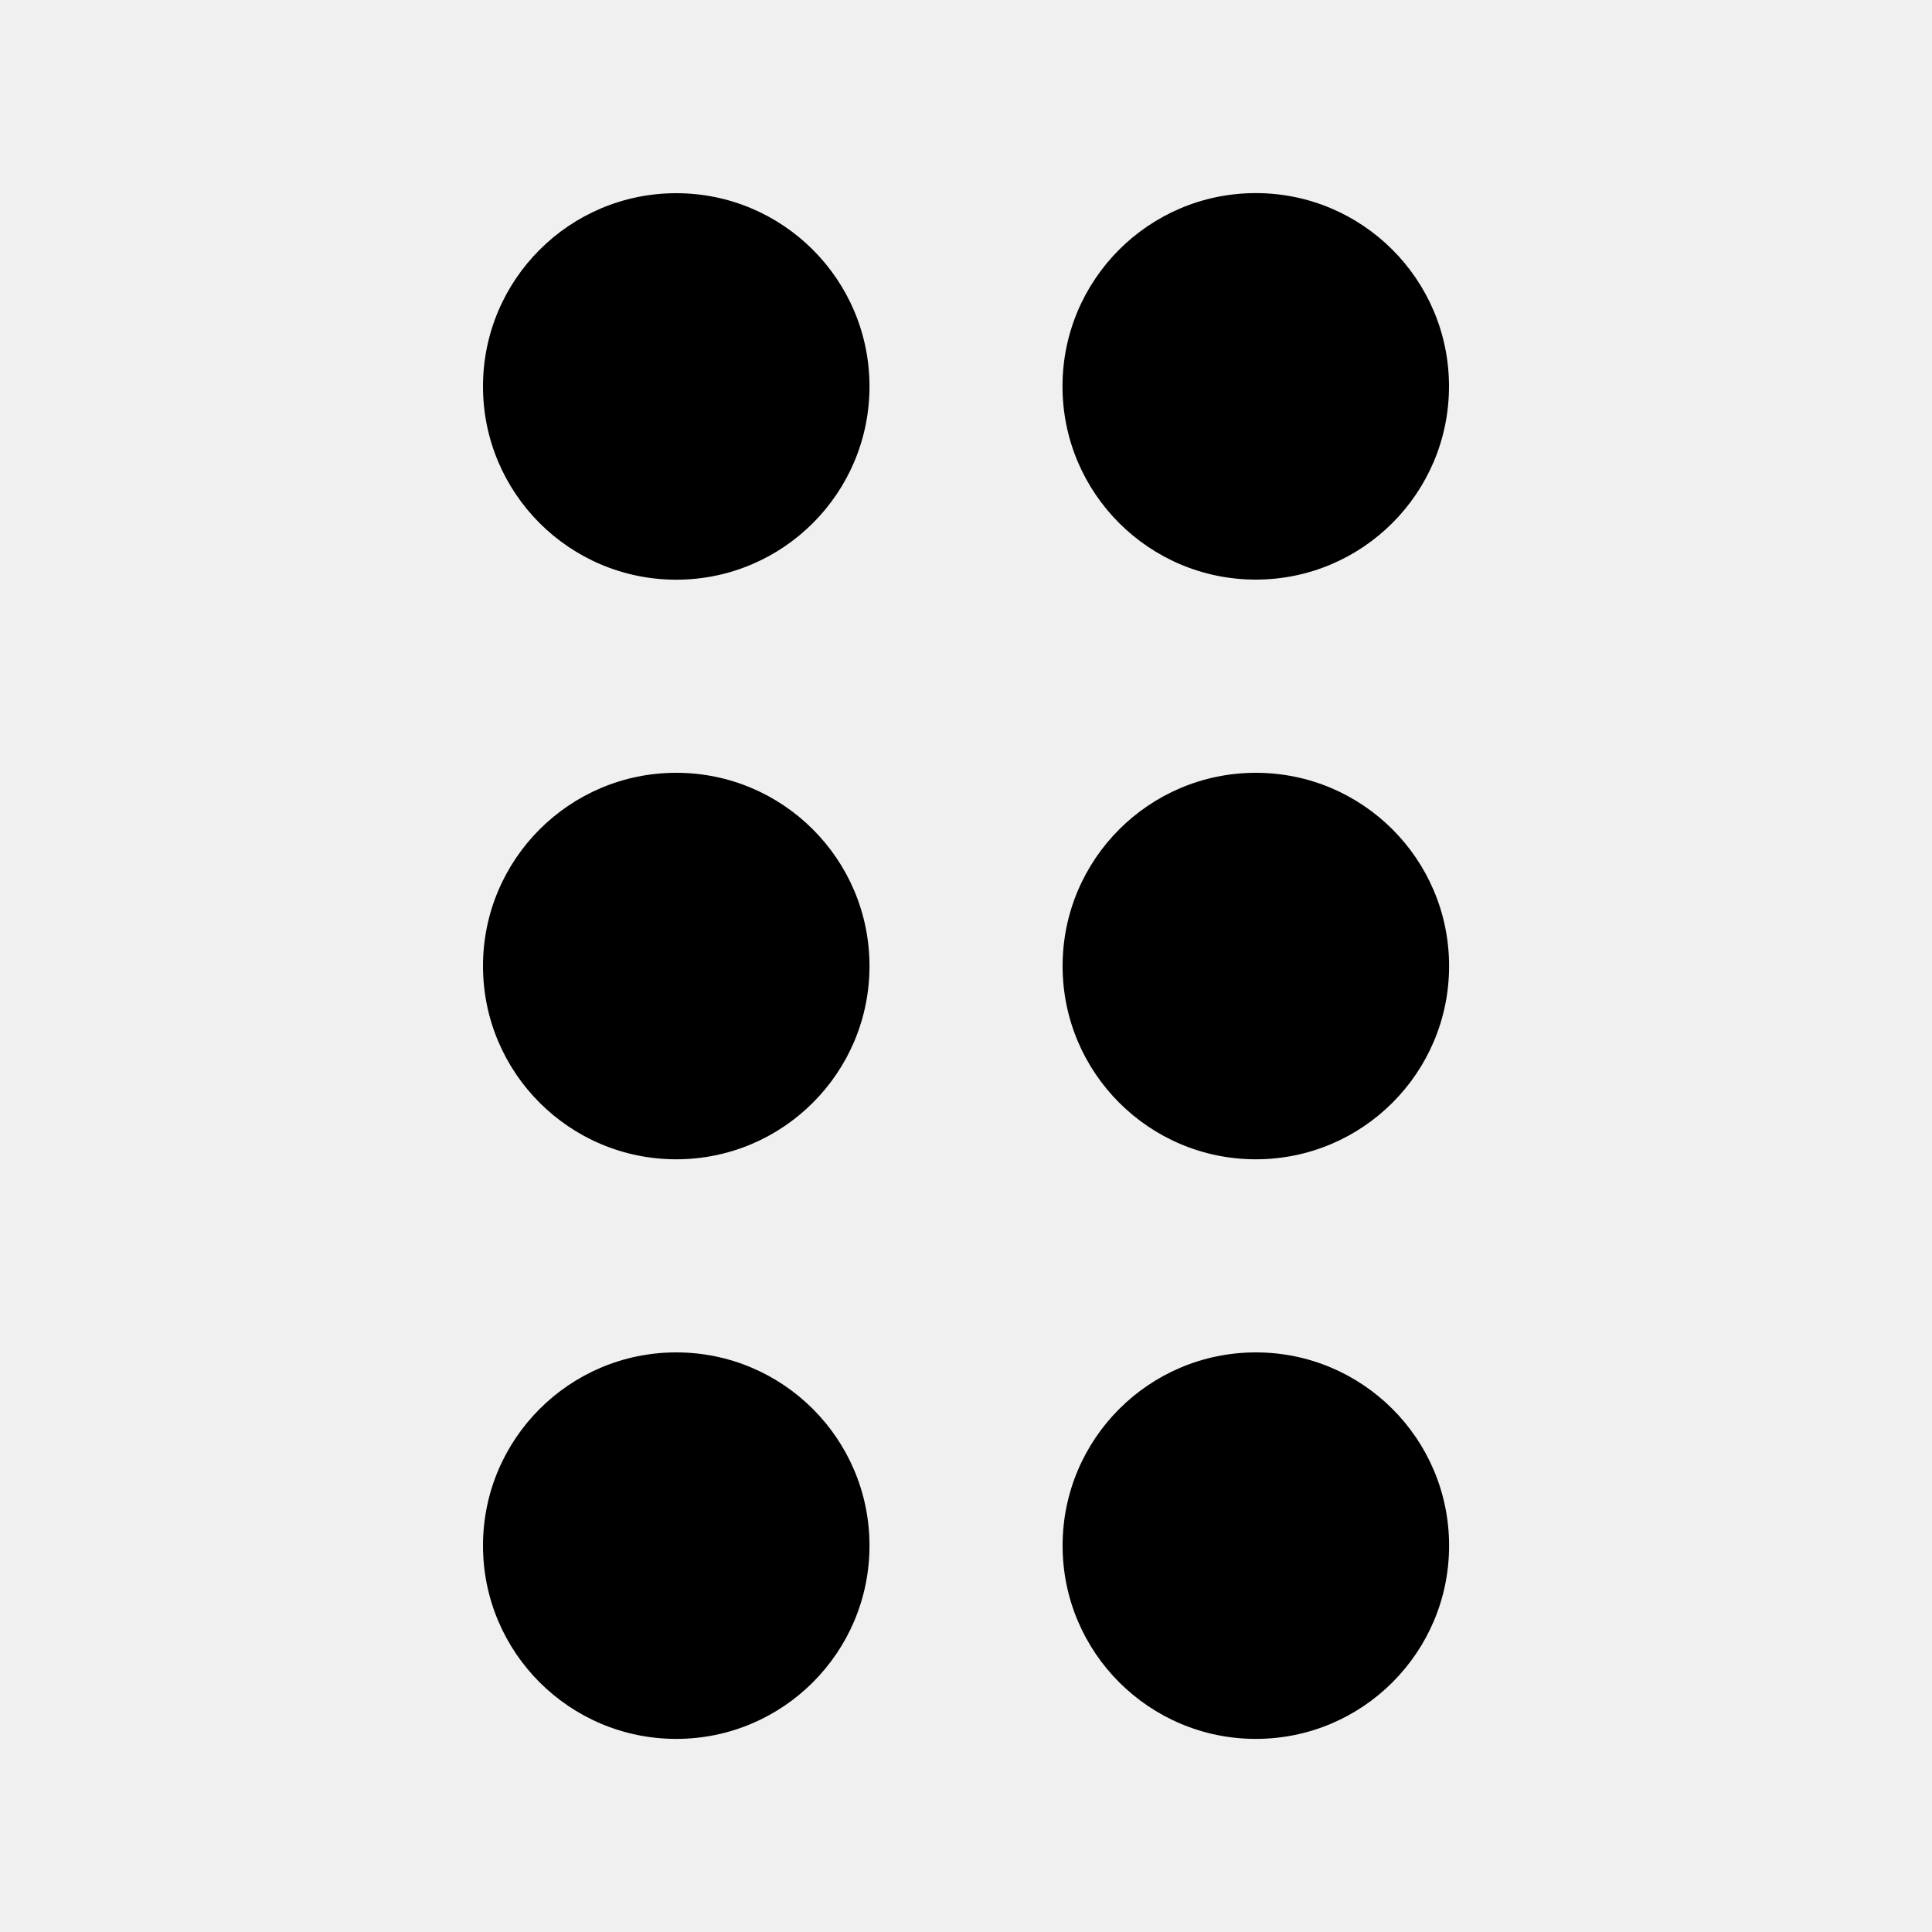
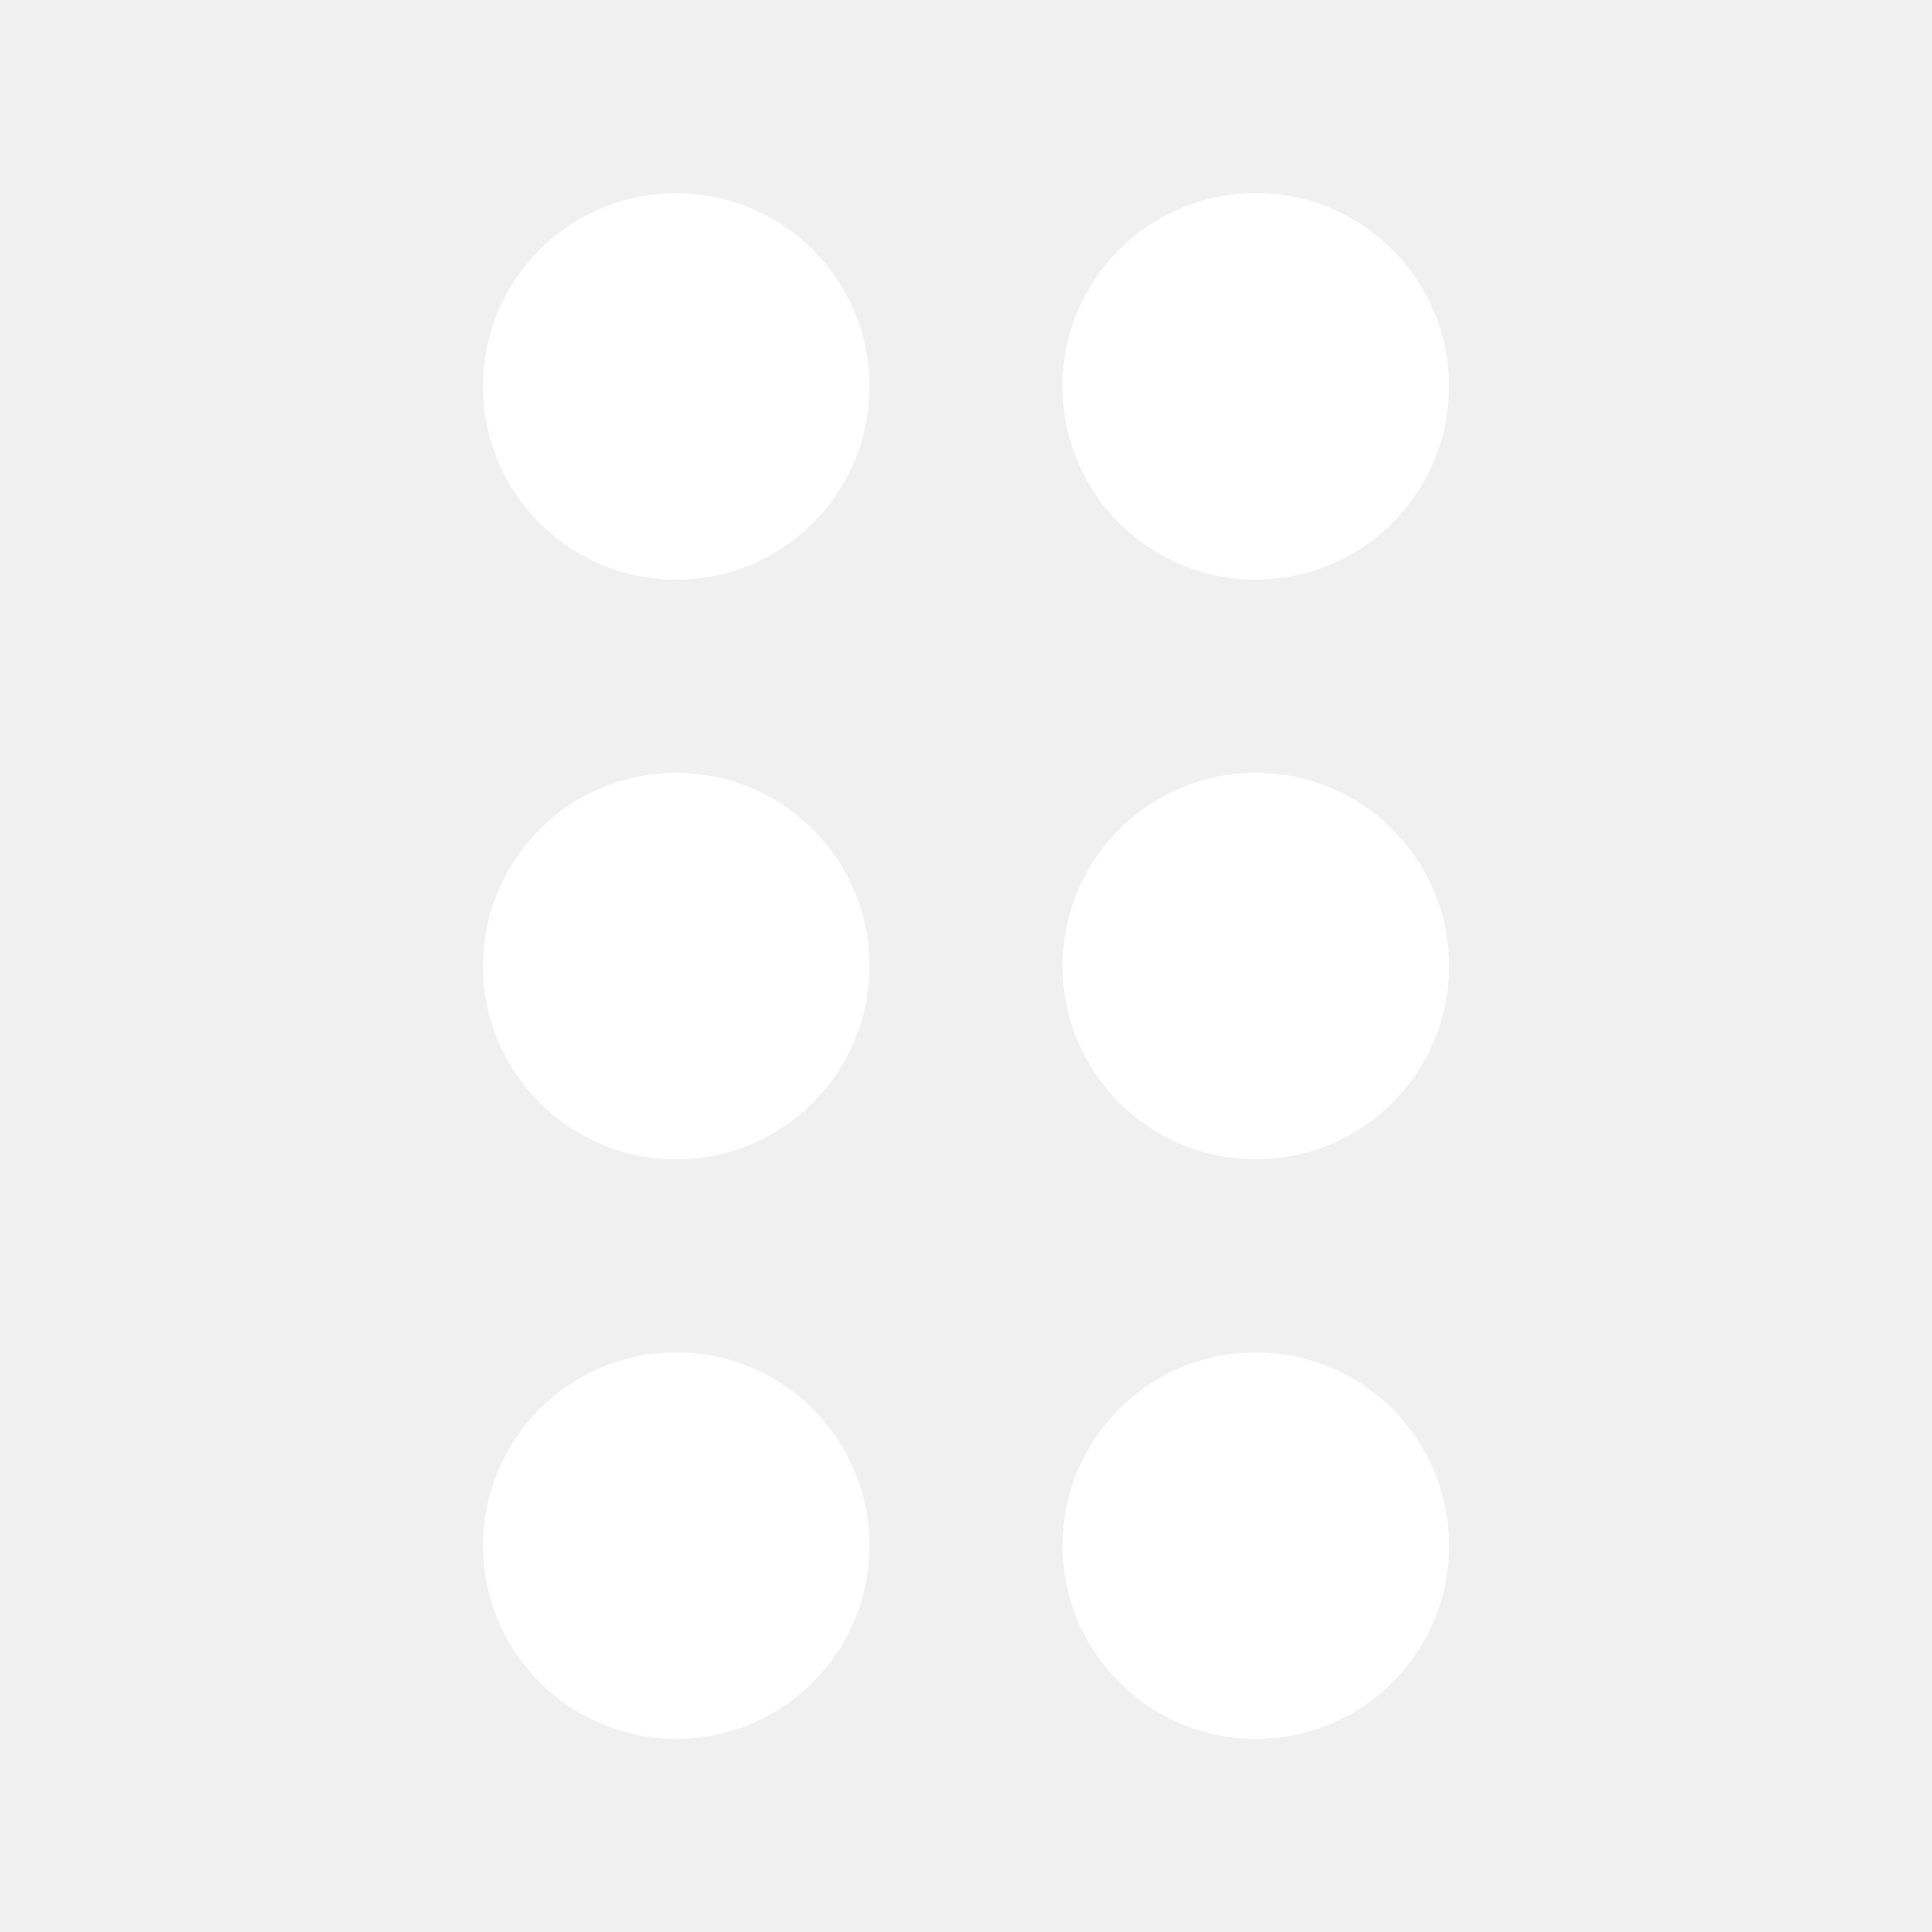
<svg xmlns="http://www.w3.org/2000/svg" viewBox="0 0 20 20">
-   <path fill="currentColor" d="M7 2a2 2 0 1 0 .001 4.001A2 2 0 0 0 7 2m0 6a2 2 0 1 0 .001 4.001A2 2 0 0 0 7 8m0 6a2 2 0 1 0 .001 4.001A2 2 0 0 0 7 14m6-8a2 2 0 1 0-.001-4.001A2 2 0 0 0 13 6m0 2a2 2 0 1 0 .001 4.001A2 2 0 0 0 13 8m0 6a2 2 0 1 0 .001 4.001A2 2 0 0 0 13 14" />
+   <path fill="#fff" d="M7 2a2 2 0 1 0 .001 4.001A2 2 0 0 0 7 2m0 6a2 2 0 1 0 .001 4.001A2 2 0 0 0 7 8m0 6a2 2 0 1 0 .001 4.001A2 2 0 0 0 7 14m6-8a2 2 0 1 0-.001-4.001A2 2 0 0 0 13 6m0 2a2 2 0 1 0 .001 4.001A2 2 0 0 0 13 8m0 6a2 2 0 1 0 .001 4.001A2 2 0 0 0 13 14" />
</svg>
